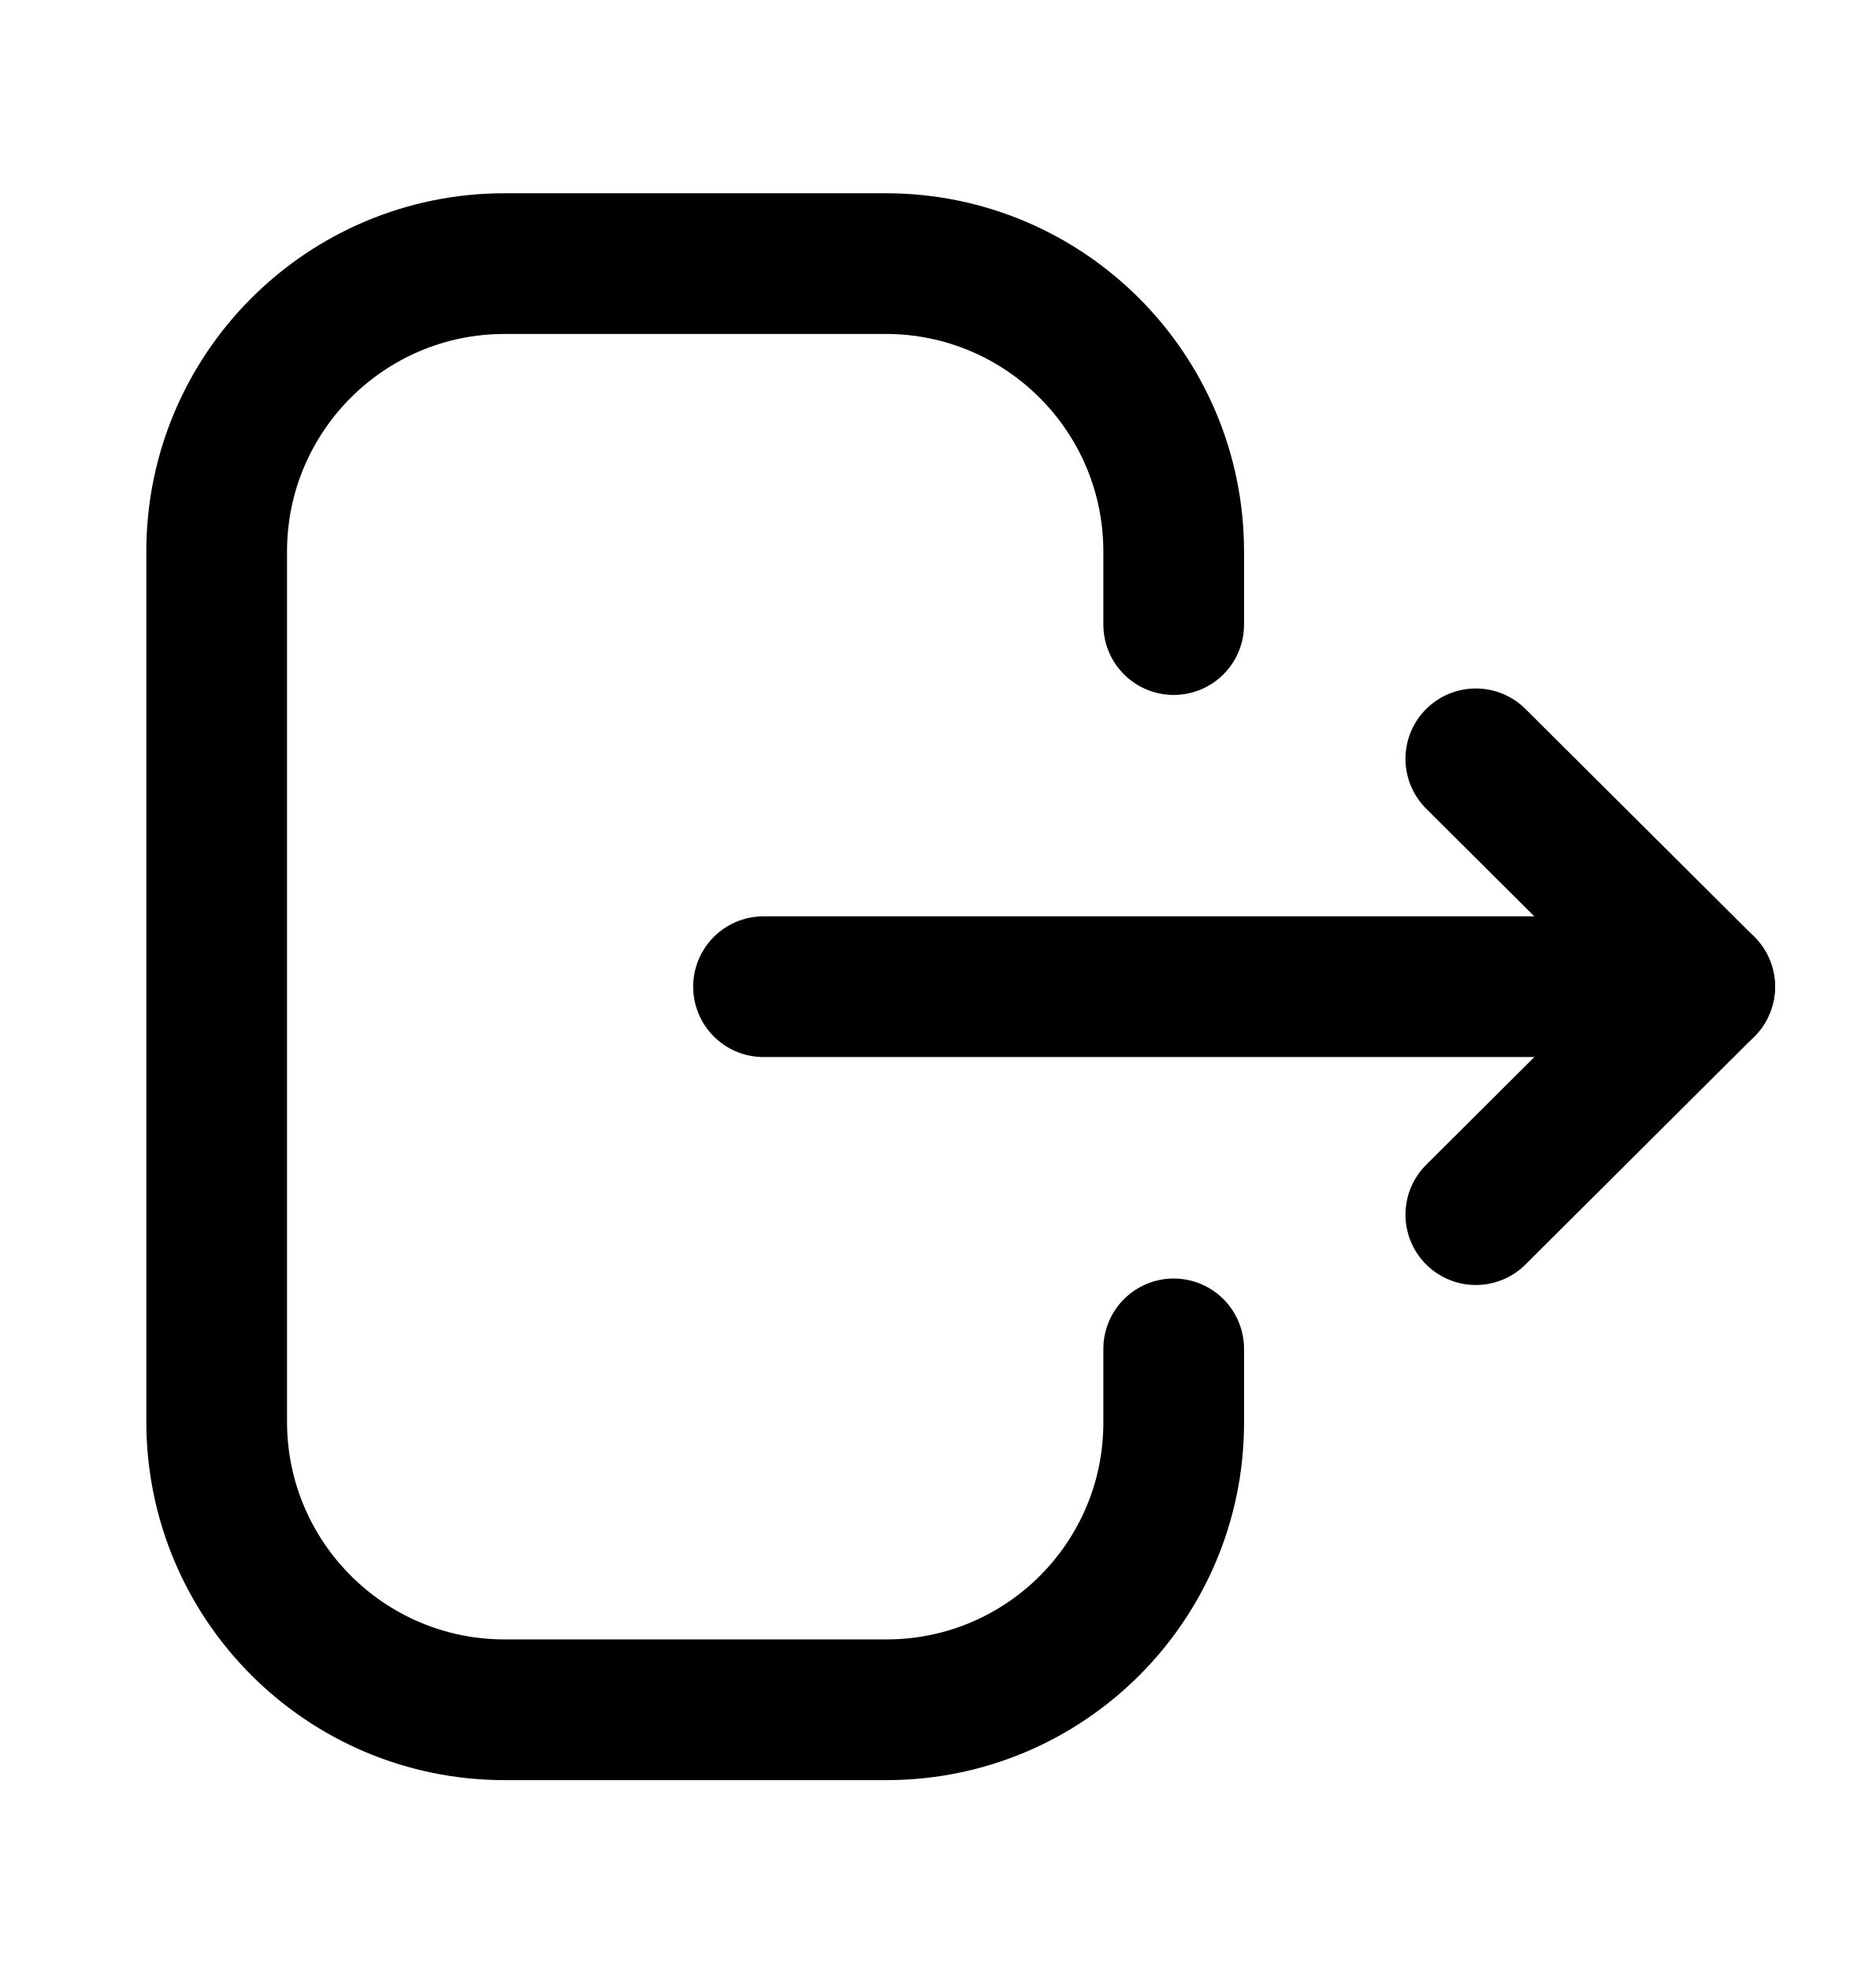
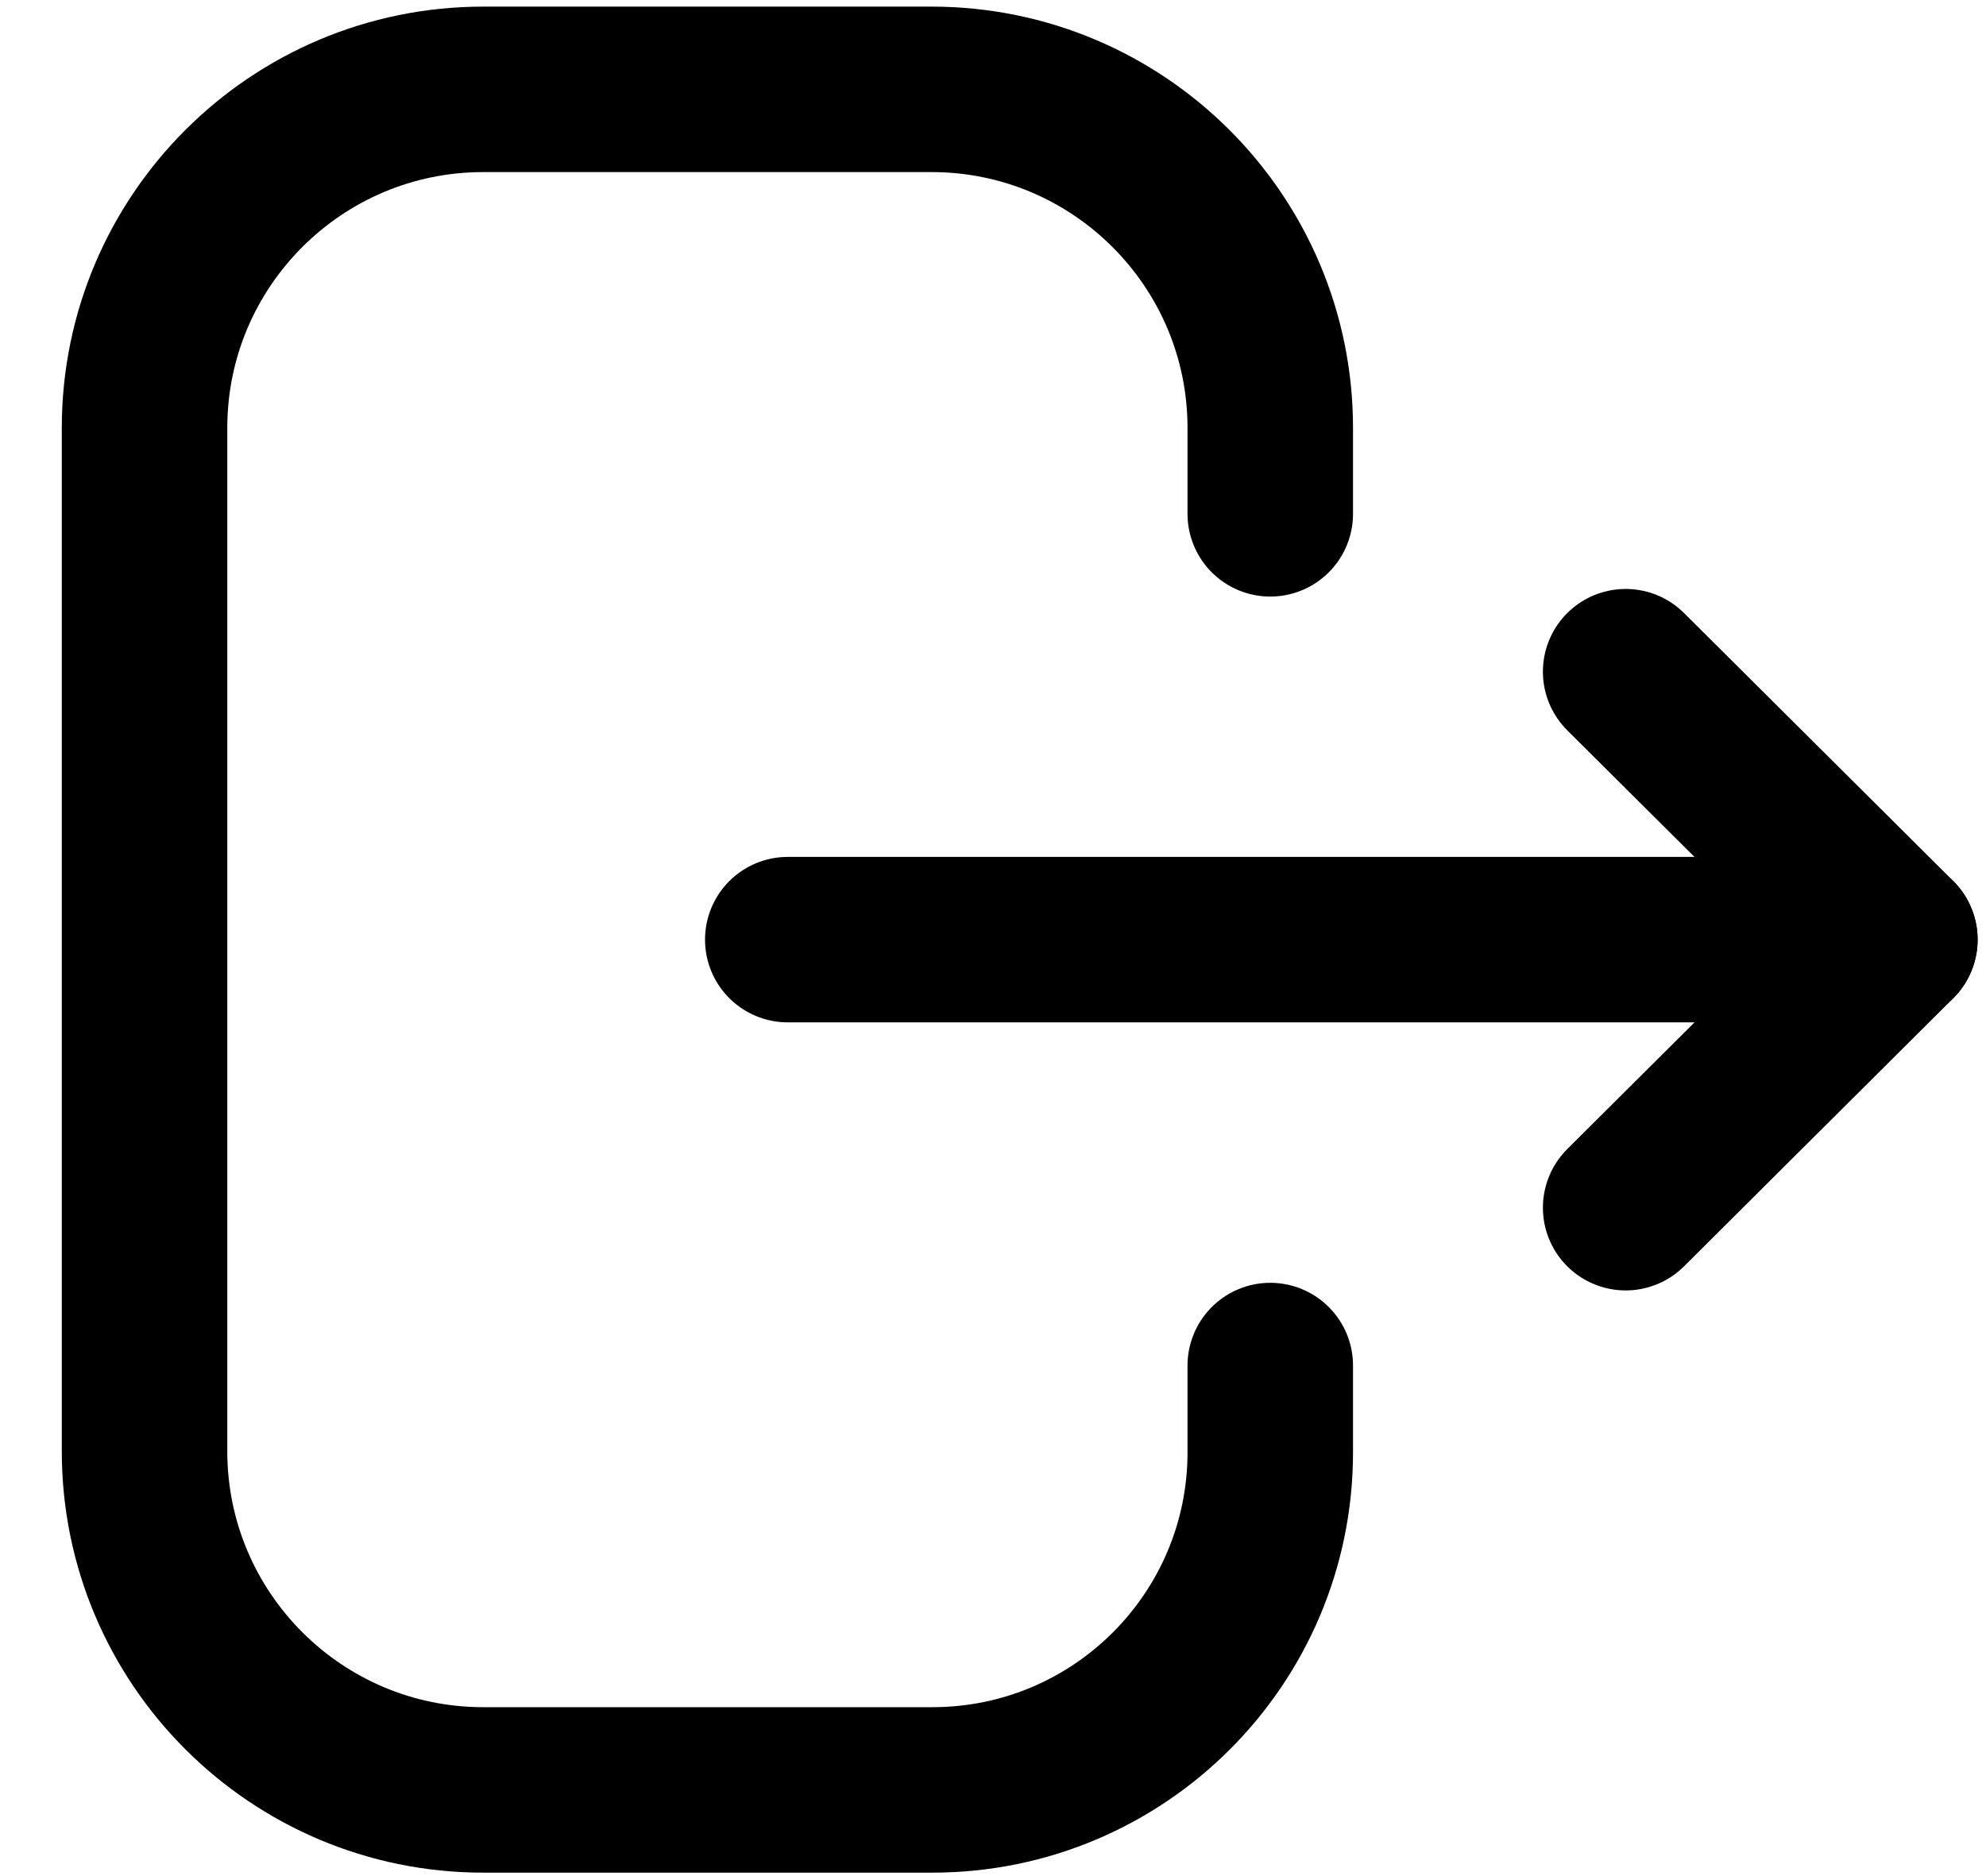
- <svg xmlns="http://www.w3.org/2000/svg" width="20" height="21" viewBox="0 0 20 21" fill="none">
-   <path d="M12.513 6.658V5.88C12.513 4.185 11.138 2.81 9.443 2.81H5.38C3.685 2.81 2.31 4.185 2.31 5.88V15.155C2.31 16.851 3.685 18.226 5.38 18.226H9.451C11.142 18.226 12.513 16.855 12.513 15.165V14.379" stroke="black" stroke-width="1.5" stroke-linecap="round" stroke-linejoin="round" />
-   <path d="M18.174 10.518H8.14" stroke="black" stroke-width="1.5" stroke-linecap="round" stroke-linejoin="round" />
-   <path d="M15.734 8.089L18.174 10.518L15.734 12.948" stroke="black" stroke-width="1.5" stroke-linecap="round" stroke-linejoin="round" />
+ <svg xmlns="http://www.w3.org/2000/svg" width="18" height="17" viewBox="0 0 18 17" fill="none">
+   <path d="M11.513 4.658V3.88C11.513 2.185 10.138 0.81 8.443 0.81H4.38C2.685 0.81 1.31 2.185 1.31 3.88V13.155C1.31 14.851 2.685 16.226 4.38 16.226H8.451C10.142 16.226 11.513 14.855 11.513 13.165V12.379" stroke="black" stroke-width="1.5" stroke-linecap="round" stroke-linejoin="round" />
+   <path d="M17.174 8.518H7.14" stroke="black" stroke-width="1.5" stroke-linecap="round" stroke-linejoin="round" />
+   <path d="M14.734 6.089L17.174 8.518L14.734 10.948" stroke="black" stroke-width="1.5" stroke-linecap="round" stroke-linejoin="round" />
</svg>
